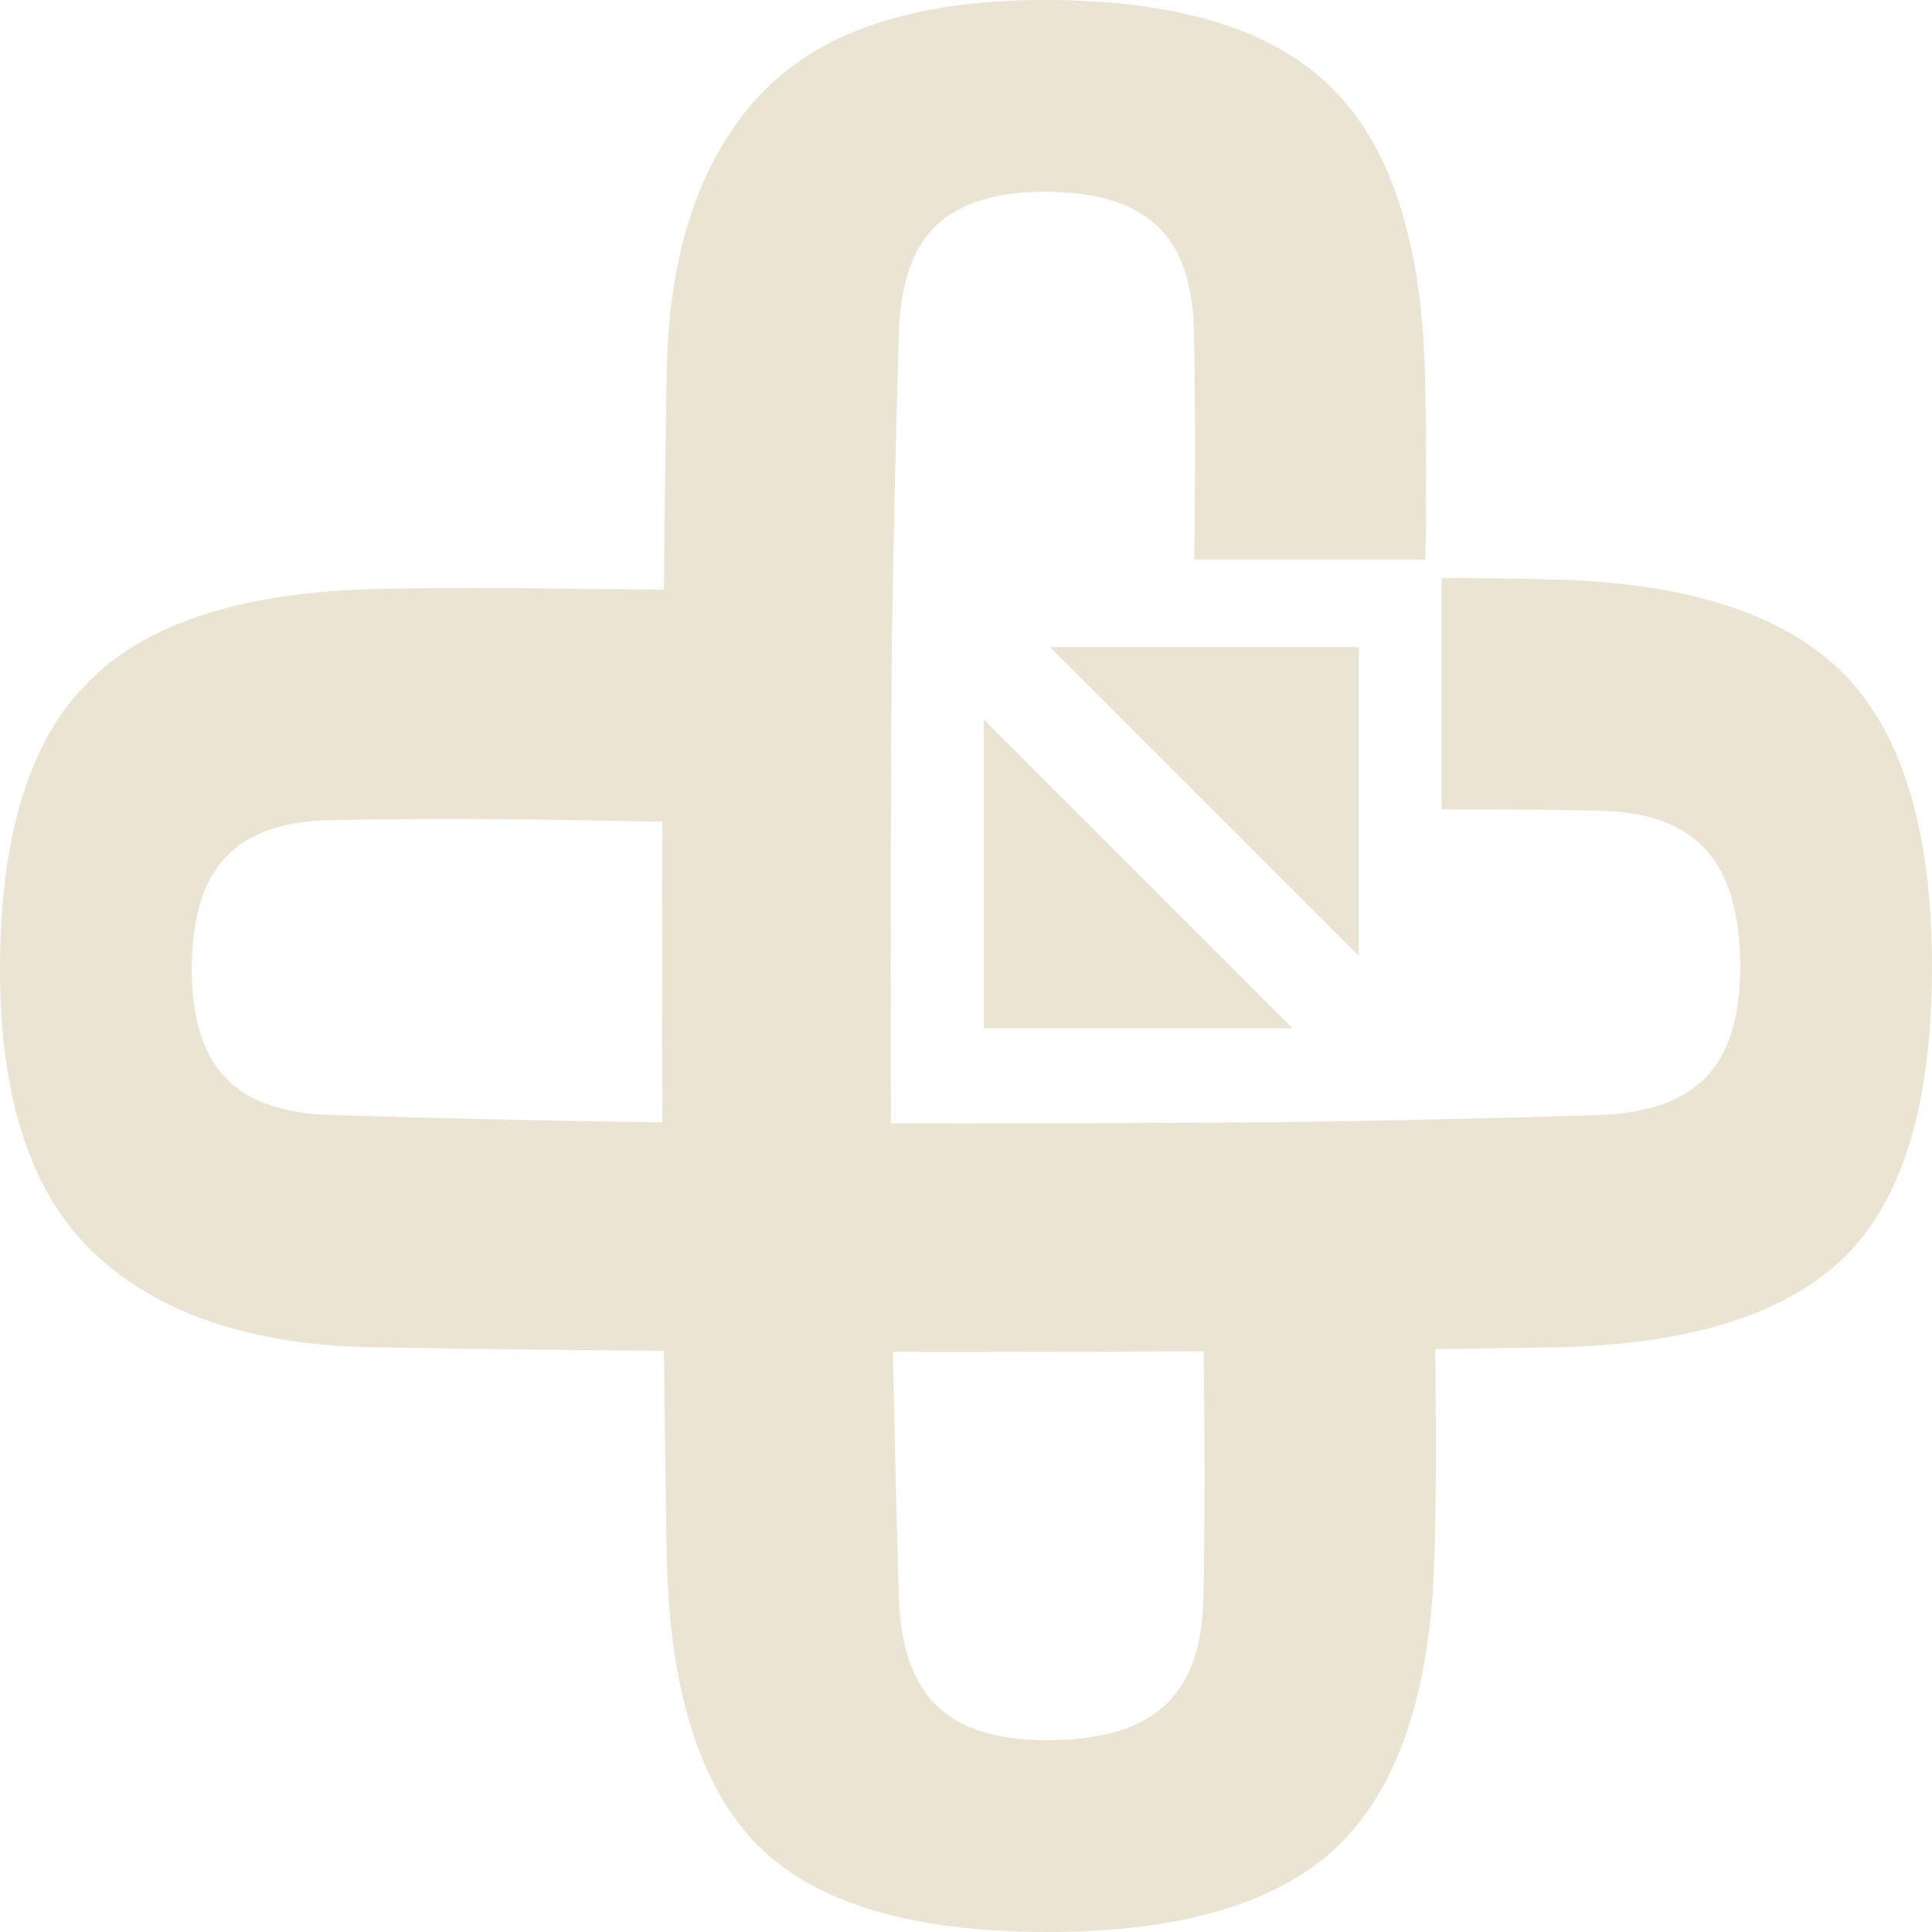
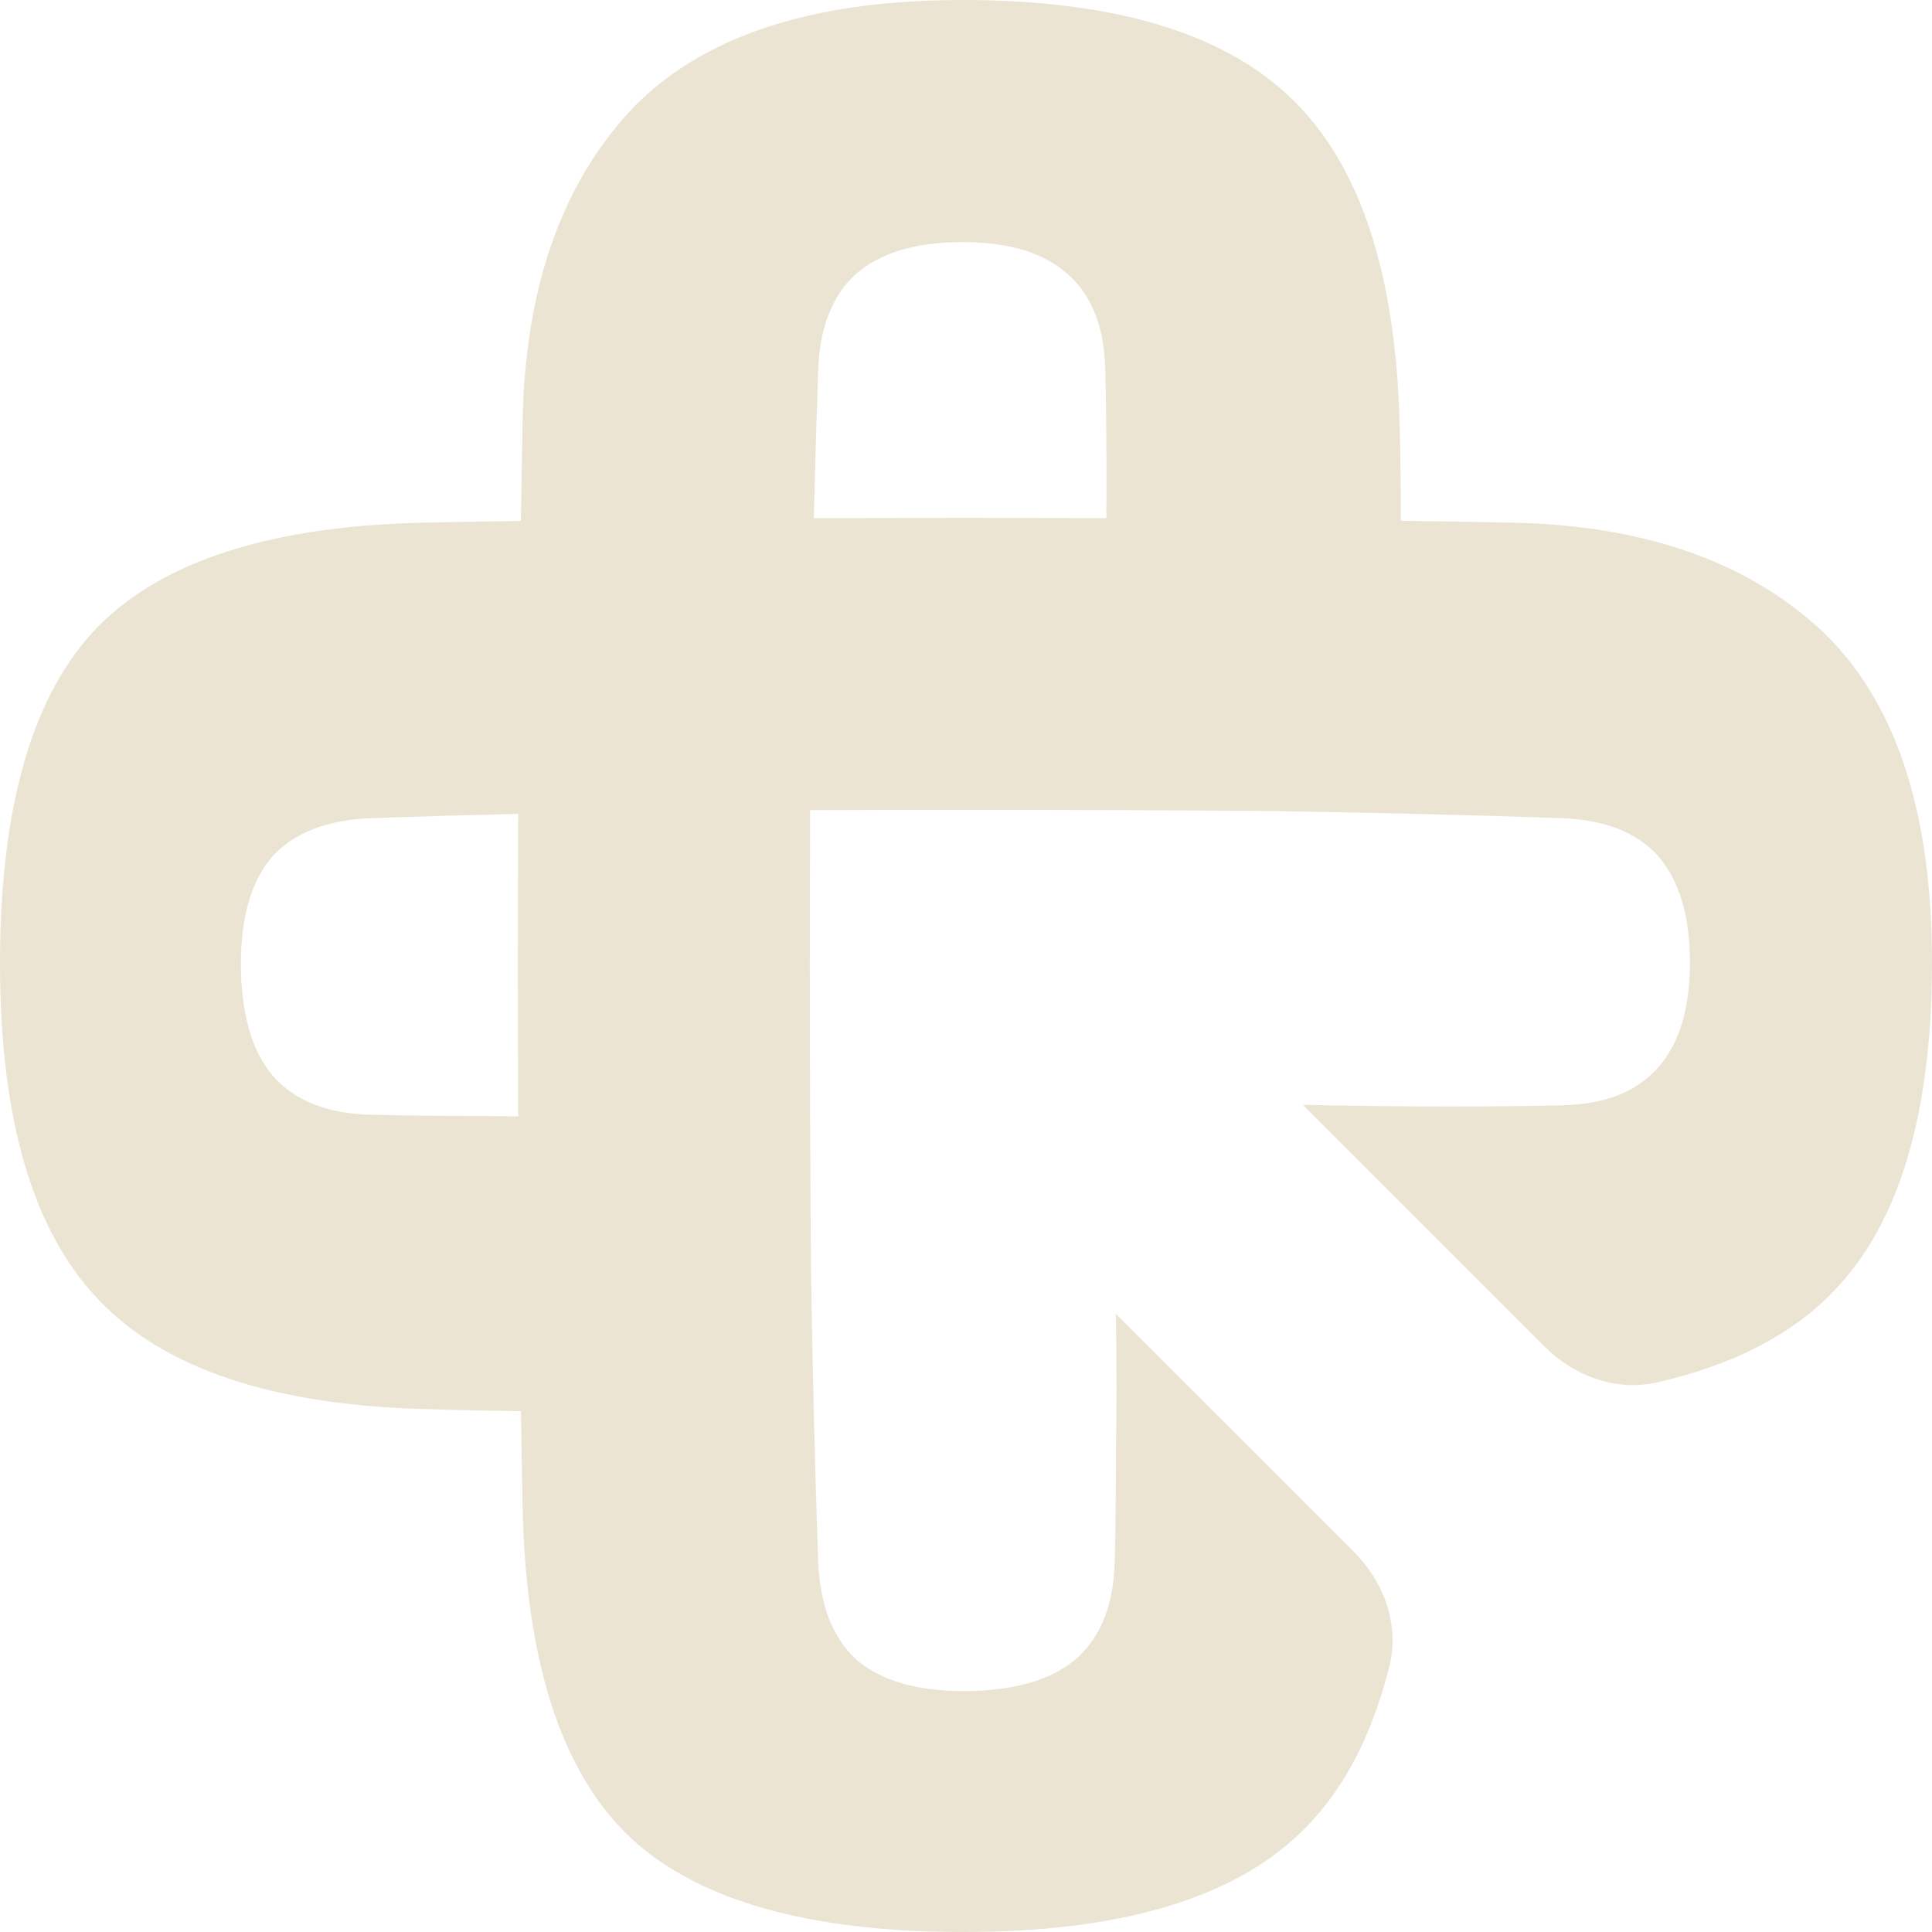
- <svg xmlns="http://www.w3.org/2000/svg" width="760" height="760" viewBox="0 0 760 760" fill="none">
-   <path d="M534.497 376.007L412.996 254.5H534.497V376.007Z" fill="#ECE4D3" />
-   <path d="M386.978 282.982L508.491 404.5H386.978V282.982Z" fill="#ECE4D3" />
-   <path d="M410.934 0C462.812 3.60898e-05 500.246 11.332 523.234 33.995C546.533 56.348 558.959 93.603 560.513 145.76C560.823 157.247 560.979 170.907 560.979 186.74C560.979 197.853 560.897 208.965 560.738 220.078H469.77C469.998 205.706 470.112 191.333 470.112 176.961C470.112 160.196 469.957 144.674 469.646 130.393C469.336 111.144 464.366 97.173 454.735 88.481C445.416 79.788 430.815 75.441 410.934 75.441C391.984 75.441 377.849 79.788 368.529 88.481C359.21 97.173 354.239 111.144 353.618 130.393C352.376 171.373 351.444 212.663 350.822 254.265C350.512 295.866 350.356 337.622 350.356 379.534C350.356 400.356 350.394 421.139 350.471 441.884C360.15 441.9 369.838 441.909 379.534 441.909C421.446 441.909 463.202 441.754 504.804 441.443C546.405 440.822 587.696 439.89 628.677 438.647C647.925 438.026 662.051 433.056 671.054 423.736C680.057 414.417 684.559 399.971 684.559 380.4C684.559 359.587 680.057 344.209 671.054 334.269C662.051 324.328 647.925 319.201 628.677 318.891C613.775 318.58 597.631 318.425 580.245 318.425C575.854 318.425 571.463 318.434 567.071 318.454V227.405C582.559 227.386 597.971 227.593 613.309 228.025C665.465 229.579 703.031 242.16 726.005 265.77C748.668 289.379 760 327.589 760 380.4C760 433.522 748.668 471.422 726.005 494.1C703.031 516.777 665.465 528.737 613.309 529.979C597.263 530.247 581.044 530.483 564.653 530.693C564.688 536.026 564.707 541.366 564.707 546.716C565.018 569.069 564.862 591.266 564.24 613.309C562.687 665.465 550.106 703.031 526.496 726.005C502.886 748.668 464.676 760 411.865 760C358.744 760 320.844 748.668 298.166 726.005C275.488 703.031 263.529 665.465 262.286 613.309C261.839 586.483 261.473 559.175 261.187 531.384C260.897 531.382 260.608 531.38 260.318 531.378C220.89 531.067 182.704 530.601 145.76 529.979C98.881 529.048 62.868 516.933 37.721 493.634C12.574 470.335 2.25413e-06 432.9 0 381.332C3.32837e-05 329.453 11.332 292.02 33.995 269.031C56.348 245.732 93.603 233.306 145.76 231.753C157.247 231.442 170.907 231.287 186.74 231.287C202.263 231.287 217.786 231.442 233.309 231.753C243.447 231.753 252.724 231.82 261.141 231.952C261.433 202.507 261.815 173.776 262.286 145.76C263.218 98.881 275.333 62.868 298.632 37.721C321.931 12.574 359.365 0 410.934 0ZM473.433 531.554C442.325 531.746 411.026 531.844 379.534 531.844C370.096 531.844 360.675 531.834 351.271 531.816C351.864 564.294 352.645 596.581 353.618 628.677C354.24 647.925 359.21 662.05 368.529 671.054C377.849 680.057 392.294 684.559 411.865 684.559C432.679 684.559 448.056 680.057 457.997 671.054C467.938 662.05 473.064 647.925 473.375 628.677C473.686 613.775 473.841 597.631 473.841 580.245C473.841 564.015 473.703 547.784 473.433 531.554ZM176.961 322.152C160.196 322.152 144.674 322.308 130.393 322.619C111.144 322.93 97.173 327.9 88.481 337.53C79.788 346.85 75.441 361.45 75.441 381.332C75.441 400.282 79.788 414.417 88.481 423.736C97.173 433.056 111.144 438.026 130.393 438.647C171.373 439.89 212.663 440.822 254.265 441.443C256.358 441.459 258.452 441.472 260.547 441.487C260.464 420.92 260.422 400.268 260.422 379.534C260.422 360.71 260.457 341.955 260.525 323.269C250.04 323.052 238.949 322.836 227.255 322.619C210.49 322.308 193.726 322.152 176.961 322.152Z" fill="#ECE4D3" />
+ <svg xmlns="http://www.w3.org/2000/svg" width="720" height="720" viewBox="0 0 720 720" fill="none">
+   <path d="M358.619 0C415 8.78753e-06 455.817 12.176 481.071 36.528C506.619 60.88 520.127 101.369 521.596 157.995C521.889 167.971 522.036 179.56 522.036 192.763C522.036 193.2 522.035 193.637 522.034 194.074C536.105 194.276 549.722 194.503 562.885 194.762C611.882 195.643 650.318 208.857 678.19 234.404C706.063 260.246 720 301.651 720 358.619C720 415 707.824 455.817 683.472 481.071C668.022 497.279 646.078 508.64 617.639 515.156C602.351 518.659 586.678 512.897 575.587 501.806L485.508 411.727C488.641 411.789 491.842 411.854 495.11 411.917C510.367 412.211 525.623 412.357 540.88 412.357C556.137 412.357 569.78 412.211 581.81 411.917C597.946 411.623 609.976 406.924 617.897 397.821C625.819 389.012 629.78 375.944 629.78 358.619C629.78 341.294 625.819 328.08 617.897 318.977C609.976 310.167 597.946 305.468 581.81 304.881C547.189 303.706 511.1 302.826 473.545 302.238C436.283 301.945 398.435 301.798 360 301.798C340.524 301.798 321.161 301.836 301.911 301.911C301.835 321.123 301.798 340.486 301.798 360C301.798 398.435 301.945 436.43 302.238 473.985C302.826 511.247 303.706 547.042 304.881 581.369C305.468 597.799 310.167 610.122 318.977 618.337C328.08 626.259 341.441 630.22 359.06 630.22C377.56 630.22 391.507 626.259 400.904 618.337C410.301 610.122 415.147 597.799 415.44 581.369C415.734 569.34 415.881 555.55 415.881 540C416.174 524.156 416.174 508.459 415.881 492.909C415.86 491.796 415.838 490.693 415.817 489.599L504.589 578.37C515.844 589.626 521.619 605.602 517.76 621.045C511.058 647.866 499.857 668.675 484.155 683.472C458.608 707.824 416.909 720 359.06 720C300.329 720 258.484 707.824 233.523 683.472C208.857 659.12 195.936 618.484 194.762 561.564C194.531 550.058 194.325 538.169 194.14 525.896C181.789 525.764 169.887 525.508 158.436 525.119C101.516 523.651 60.88 509.996 36.528 484.154C12.176 458.607 8.698e-06 416.909 0 359.06C2.56718e-06 300.329 12.176 258.484 36.528 233.523C60.88 208.857 101.516 195.936 158.436 194.762C169.949 194.531 181.847 194.324 194.129 194.139C194.317 181.422 194.527 169.081 194.762 157.115C195.643 108.118 208.857 69.682 234.404 41.81C260.246 13.937 301.651 0 358.619 0ZM193.124 303.293C174.566 303.744 156.402 304.273 138.631 304.881C122.201 305.468 109.878 310.167 101.663 318.977C93.741 328.08 89.78 341.441 89.78 359.06C89.78 377.56 93.741 391.507 101.663 400.904C109.878 410.301 122.201 415.147 138.631 415.44C150.66 415.734 164.45 415.881 180 415.881C184.385 415.962 188.759 416.018 193.121 416.055C193.041 397.571 193 378.886 193 360C193 340.892 193.042 321.99 193.124 303.293ZM358.619 90.22C341.294 90.22 328.08 94.181 318.977 102.103C310.167 110.024 305.468 122.054 304.881 138.19C304.273 156.109 303.744 174.42 303.293 193.124C321.99 193.042 340.892 193 360 193C377.613 193 395.05 193.036 412.313 193.105C412.341 188.444 412.357 183.782 412.357 179.12C412.357 163.863 412.211 150.22 411.917 138.19C411.623 122.054 406.924 110.024 397.821 102.103C389.012 94.181 375.944 90.22 358.619 90.22Z" fill="#ECE4D3" />
</svg>
